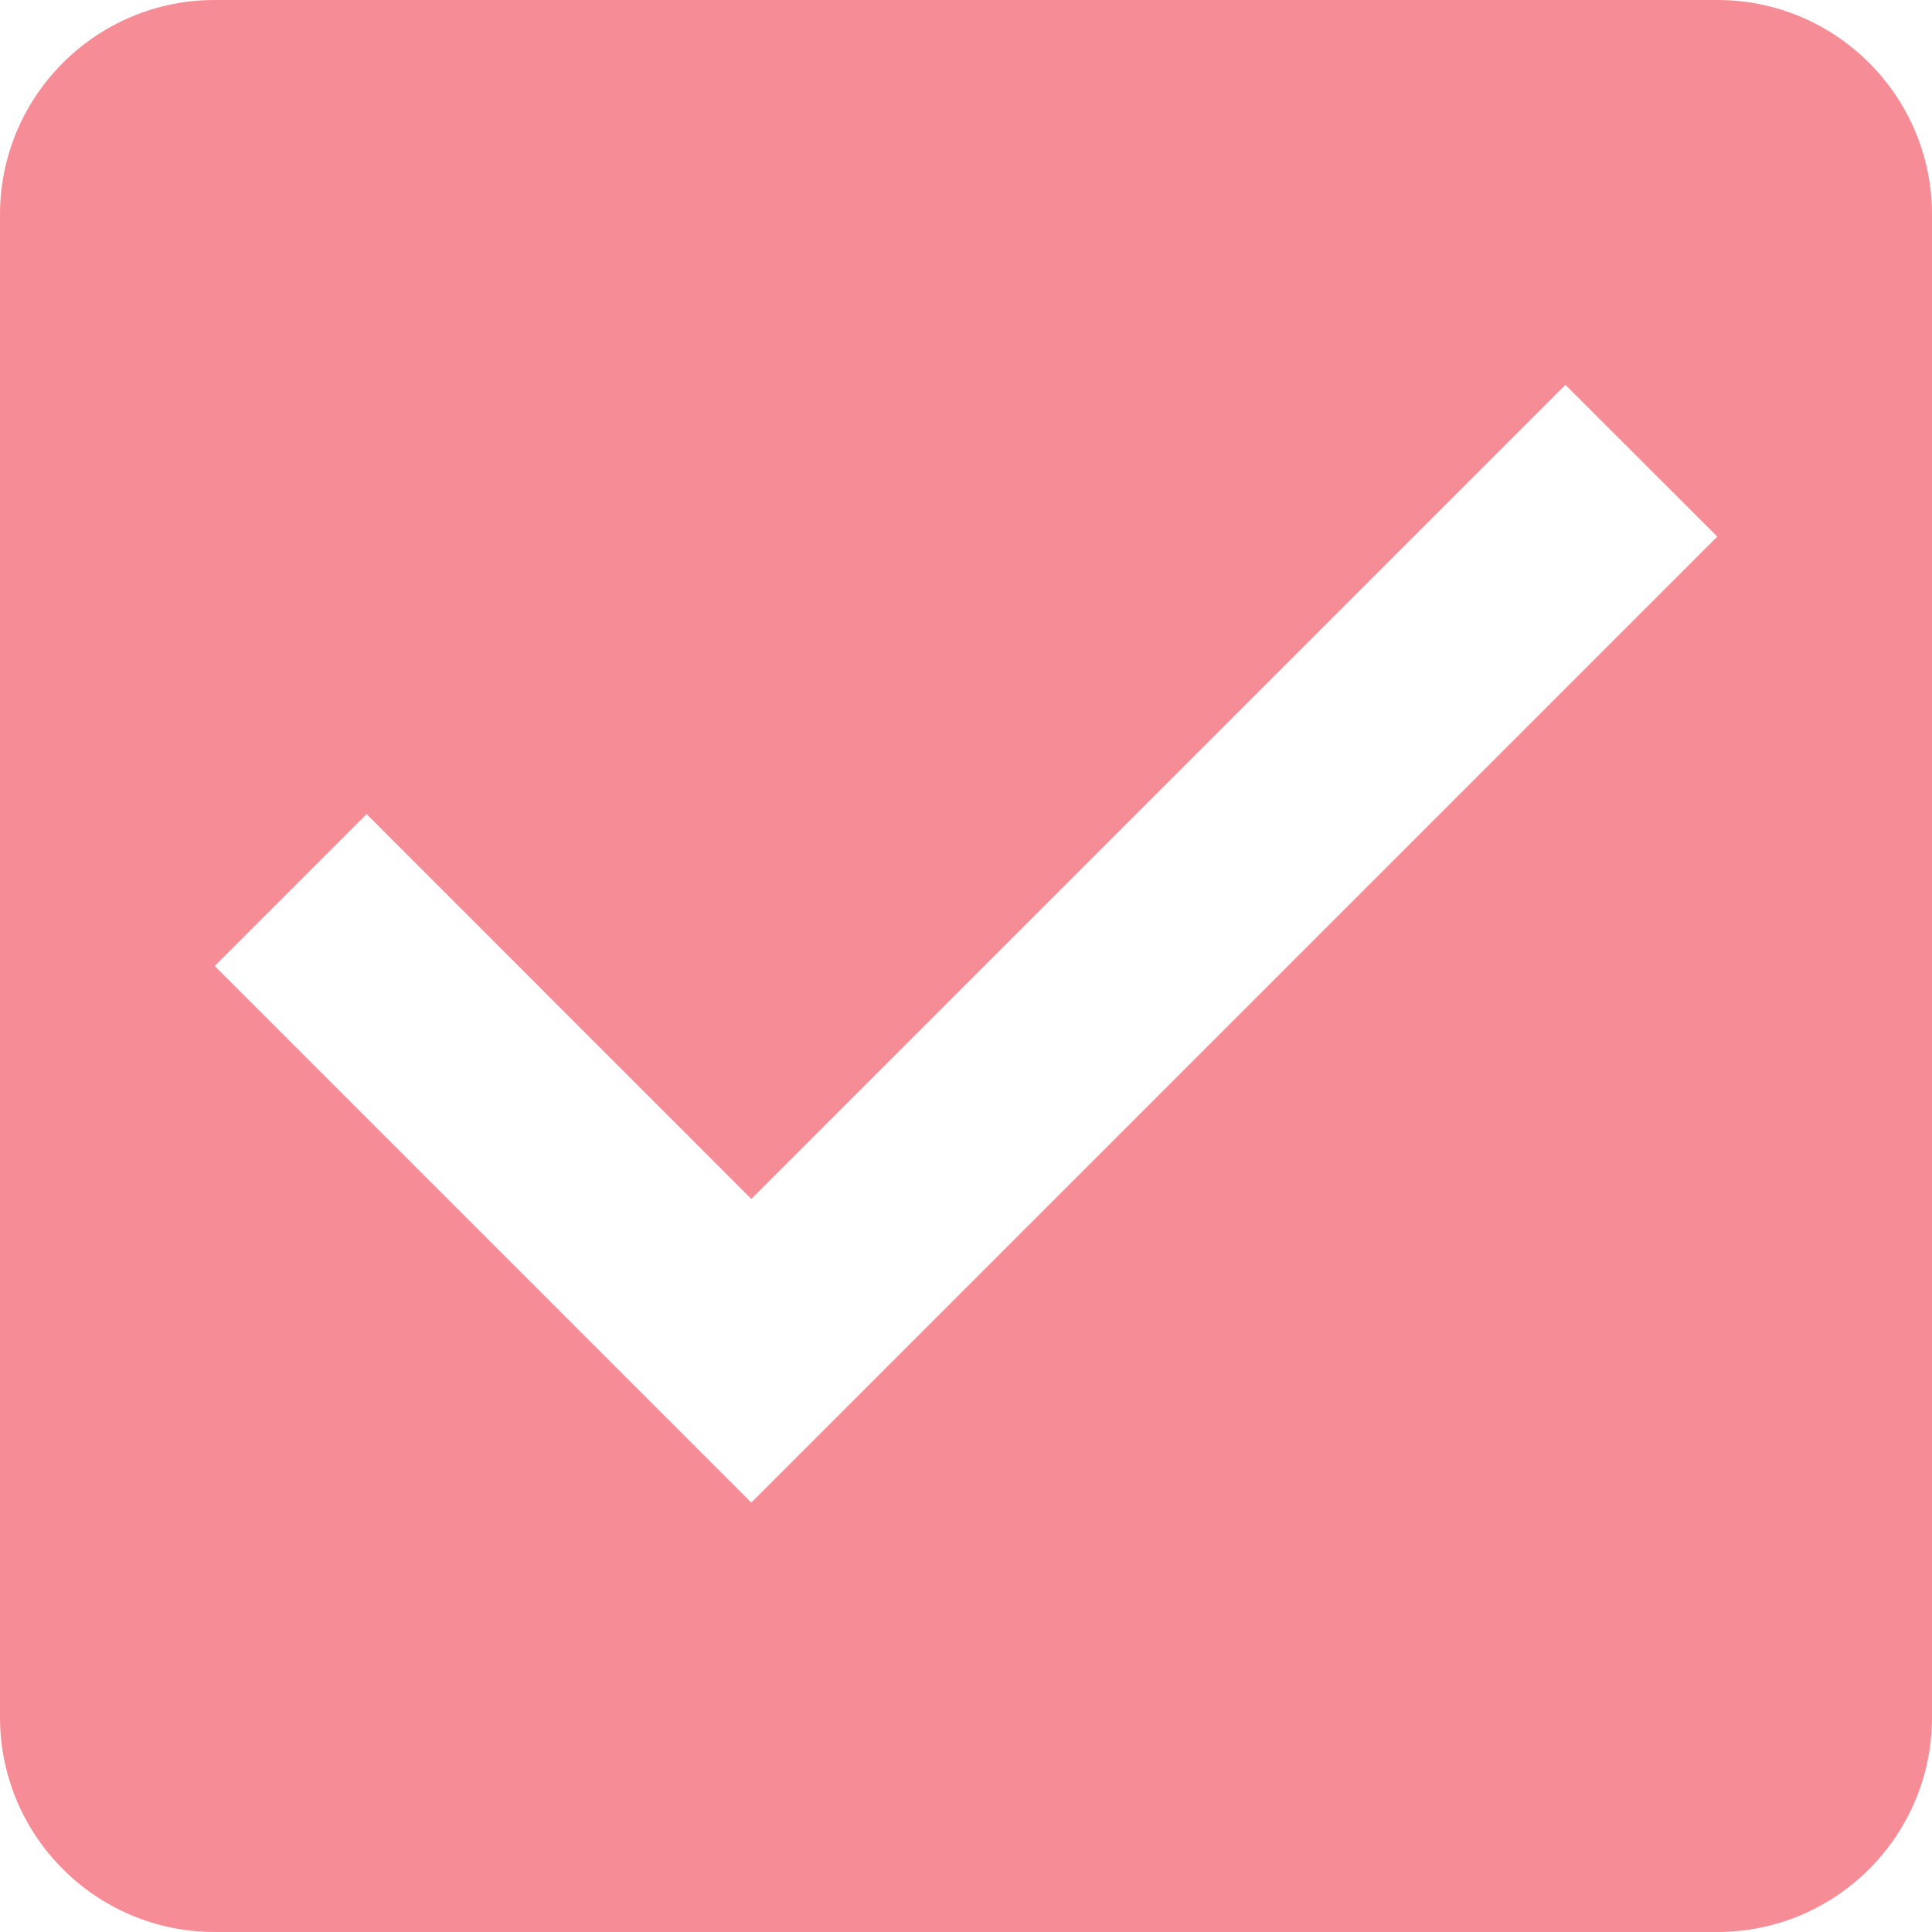
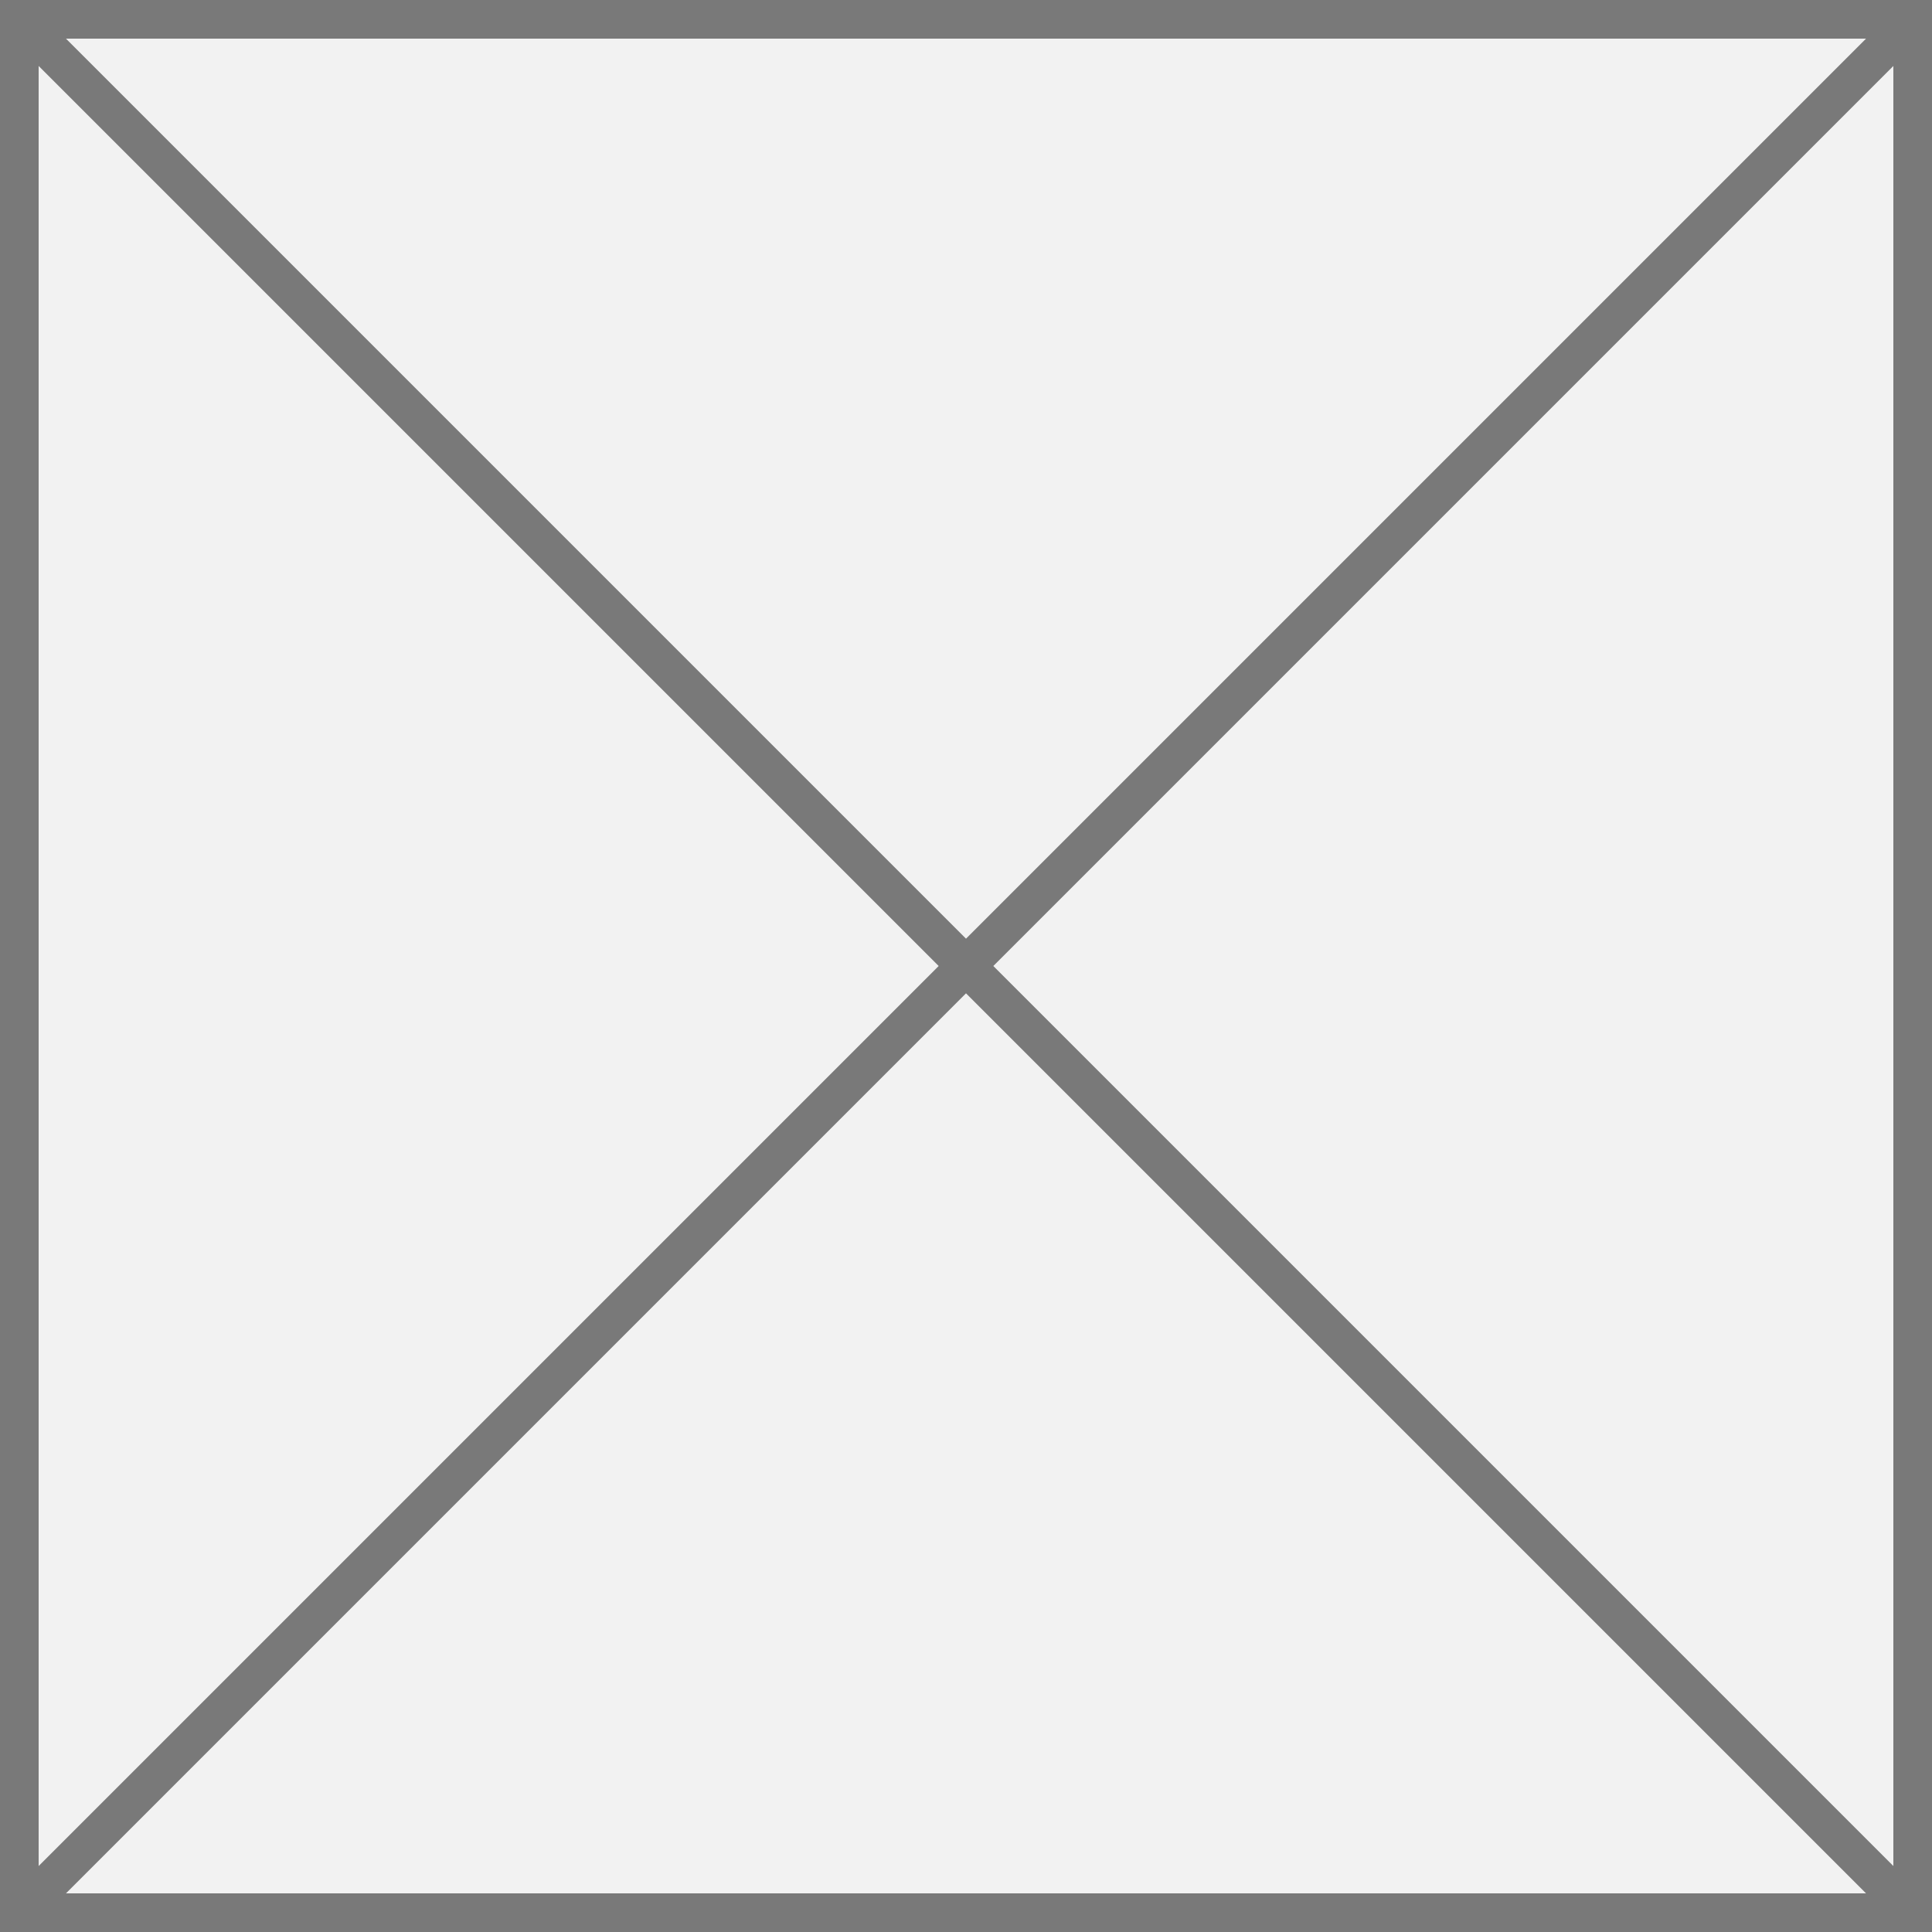
- <svg xmlns="http://www.w3.org/2000/svg" version="1.1" width="16px" height="16px">
-   <g>
-     <path d="M 16 1.778  C 16 0.796  15.204 0  14.222 0  L 1.778 0  C 0.796 0  0 0.796  0 1.778  L 0 14.222  C 0 15.204  0.796 16  1.778 16  L 14.222 16  C 15.204 16  16 15.204  16 14.222  L 16 1.778  Z M 14.222 4.444  L 6.222 12.444  L 1.778 8  L 3.036 6.742  L 6.222 9.929  L 12.964 3.187  L 14.222 4.444  Z " fill-rule="nonzero" fill="#f68c95" stroke="none" />
+ <svg xmlns="http://www.w3.org/2000/svg" version="1.1" width="50px" height="50px">
+   <g transform="matrix(1 0 0 1 -20 -438 )">
+     <path d="M 20.5 438.5  L 69.5 438.5  L 69.5 487.5  L 20.5 487.5  L 20.5 438.5  Z " fill-rule="nonzero" fill="#f2f2f2" stroke="none" />
+     <path d="M 20.5 438.5  L 69.5 438.5  L 69.5 487.5  L 20.5 487.5  L 20.5 438.5  Z " stroke-width="1" stroke="#797979" fill="none" />
+     <path d="M 20.354 438.354  L 69.646 487.646  M 69.646 438.354  L 20.354 487.646  " stroke-width="1" stroke="#797979" fill="none" />
  </g>
</svg>
